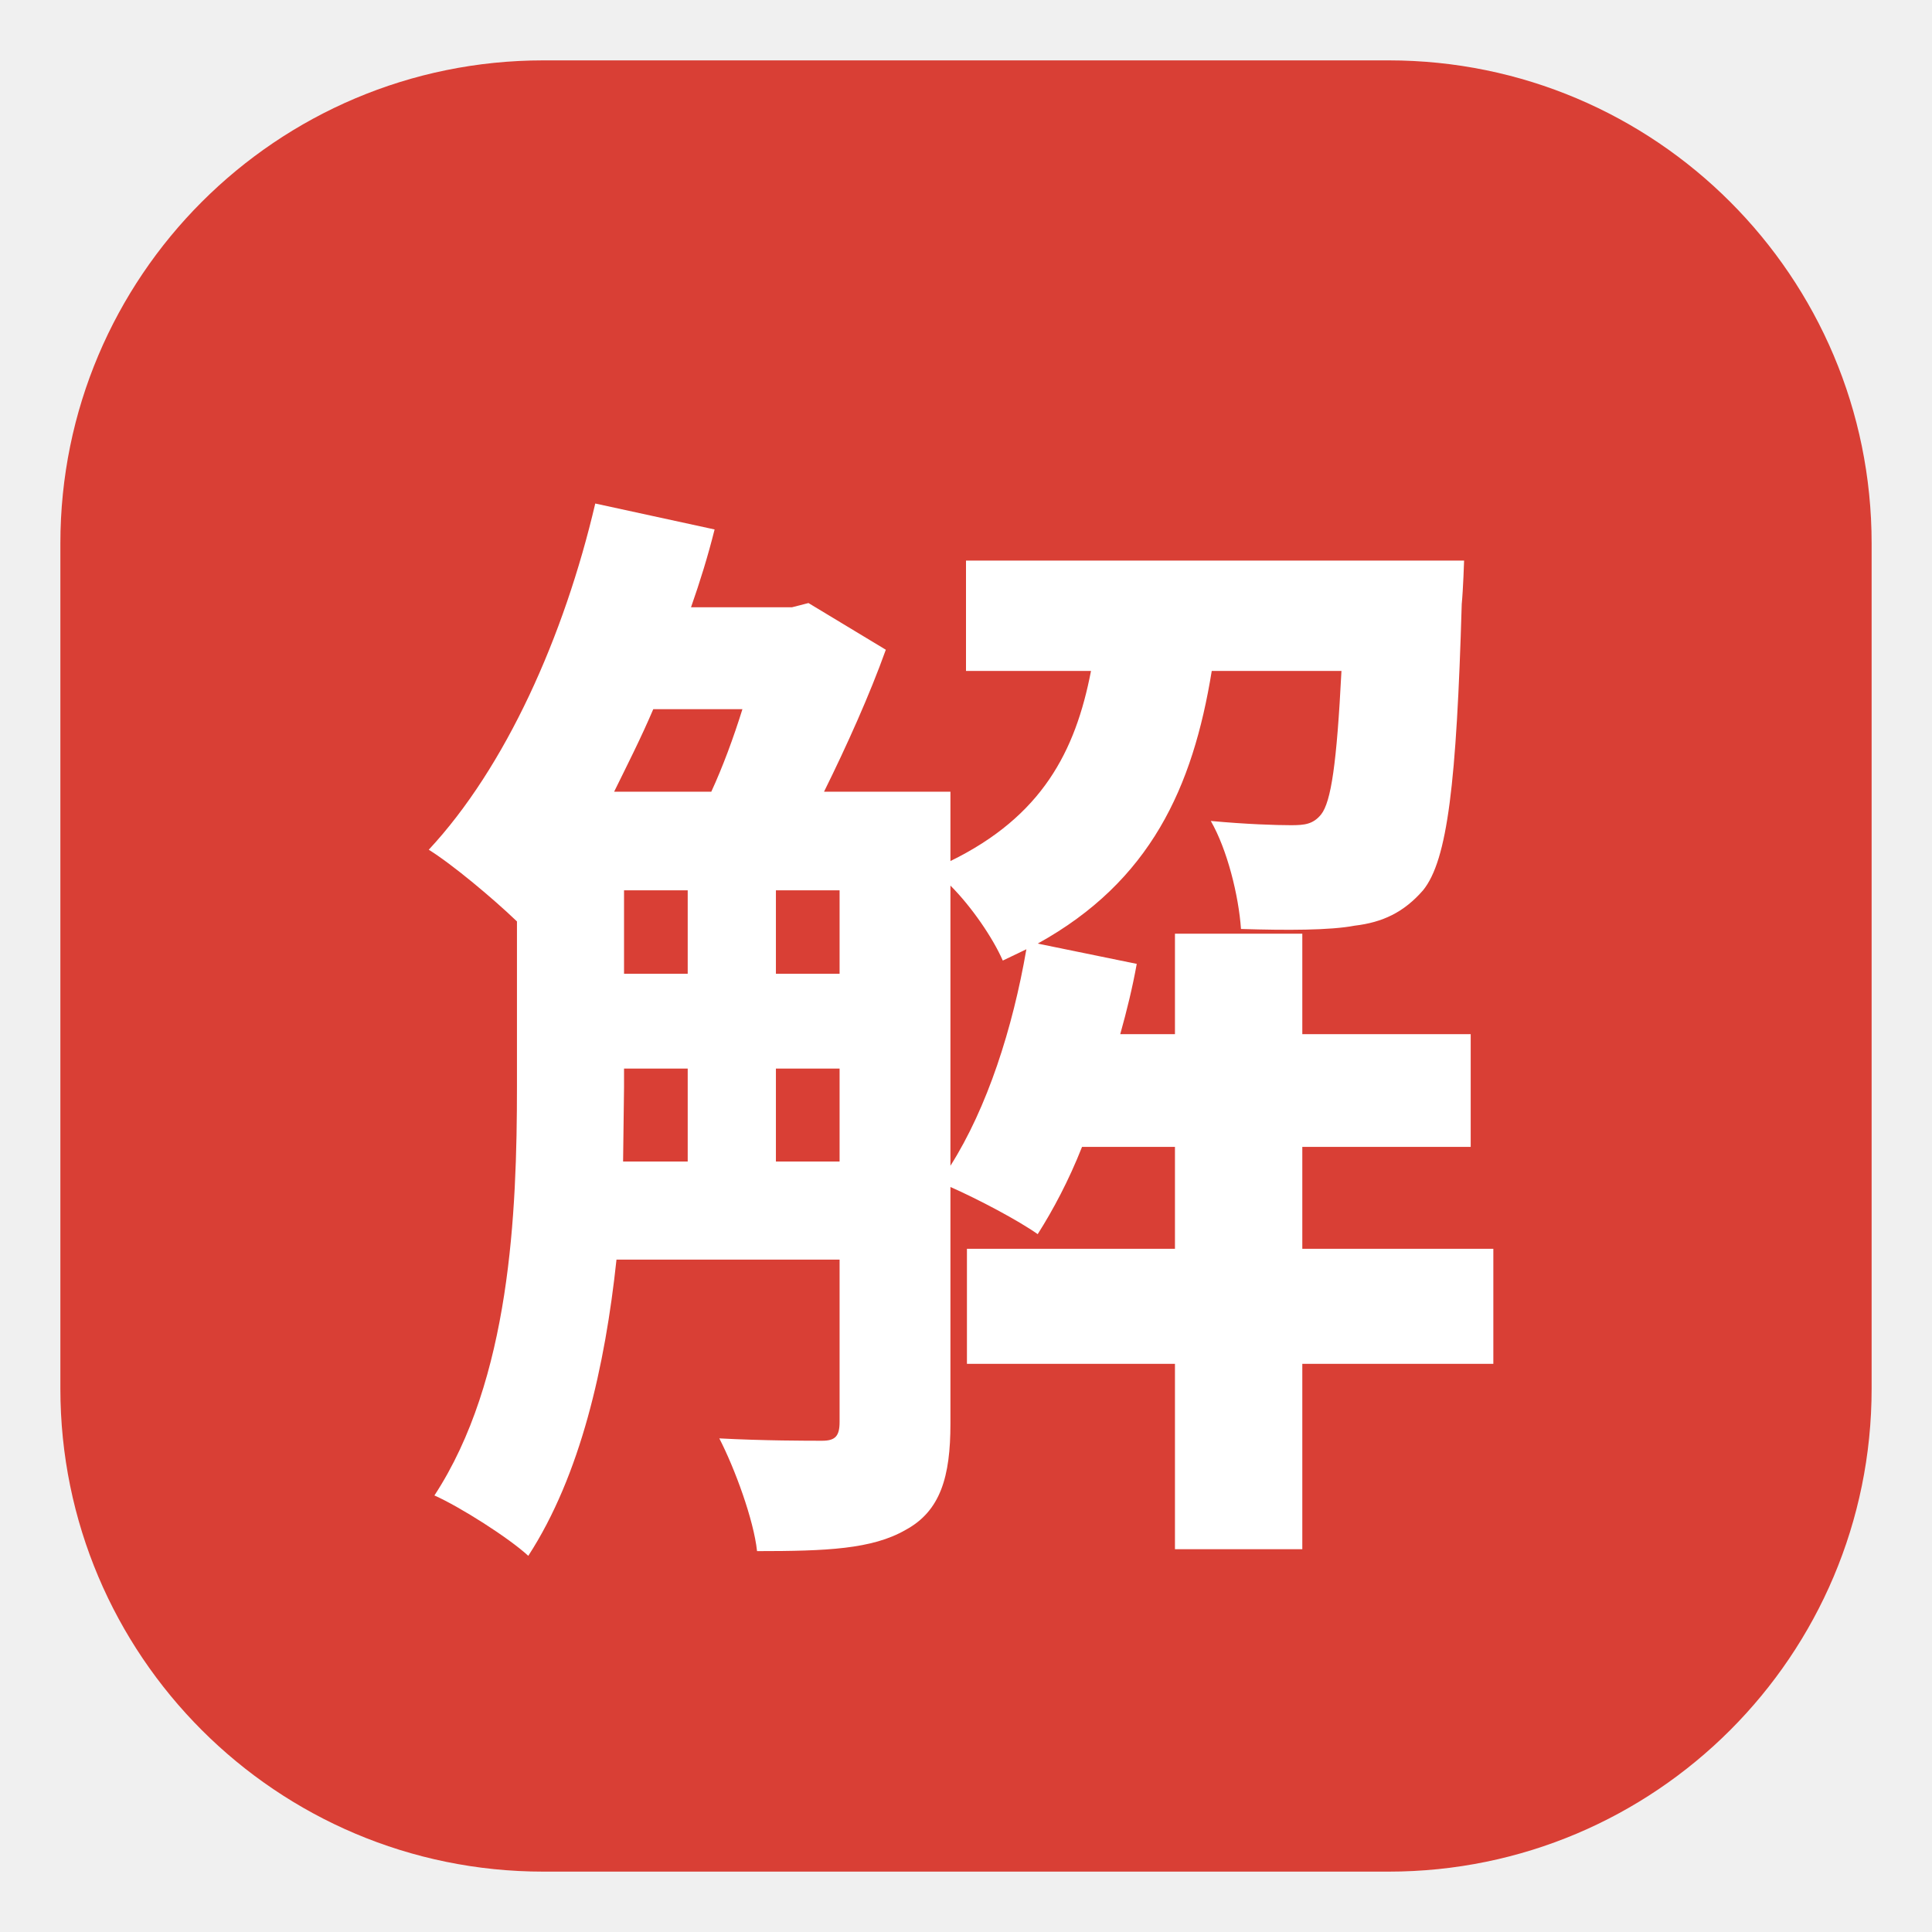
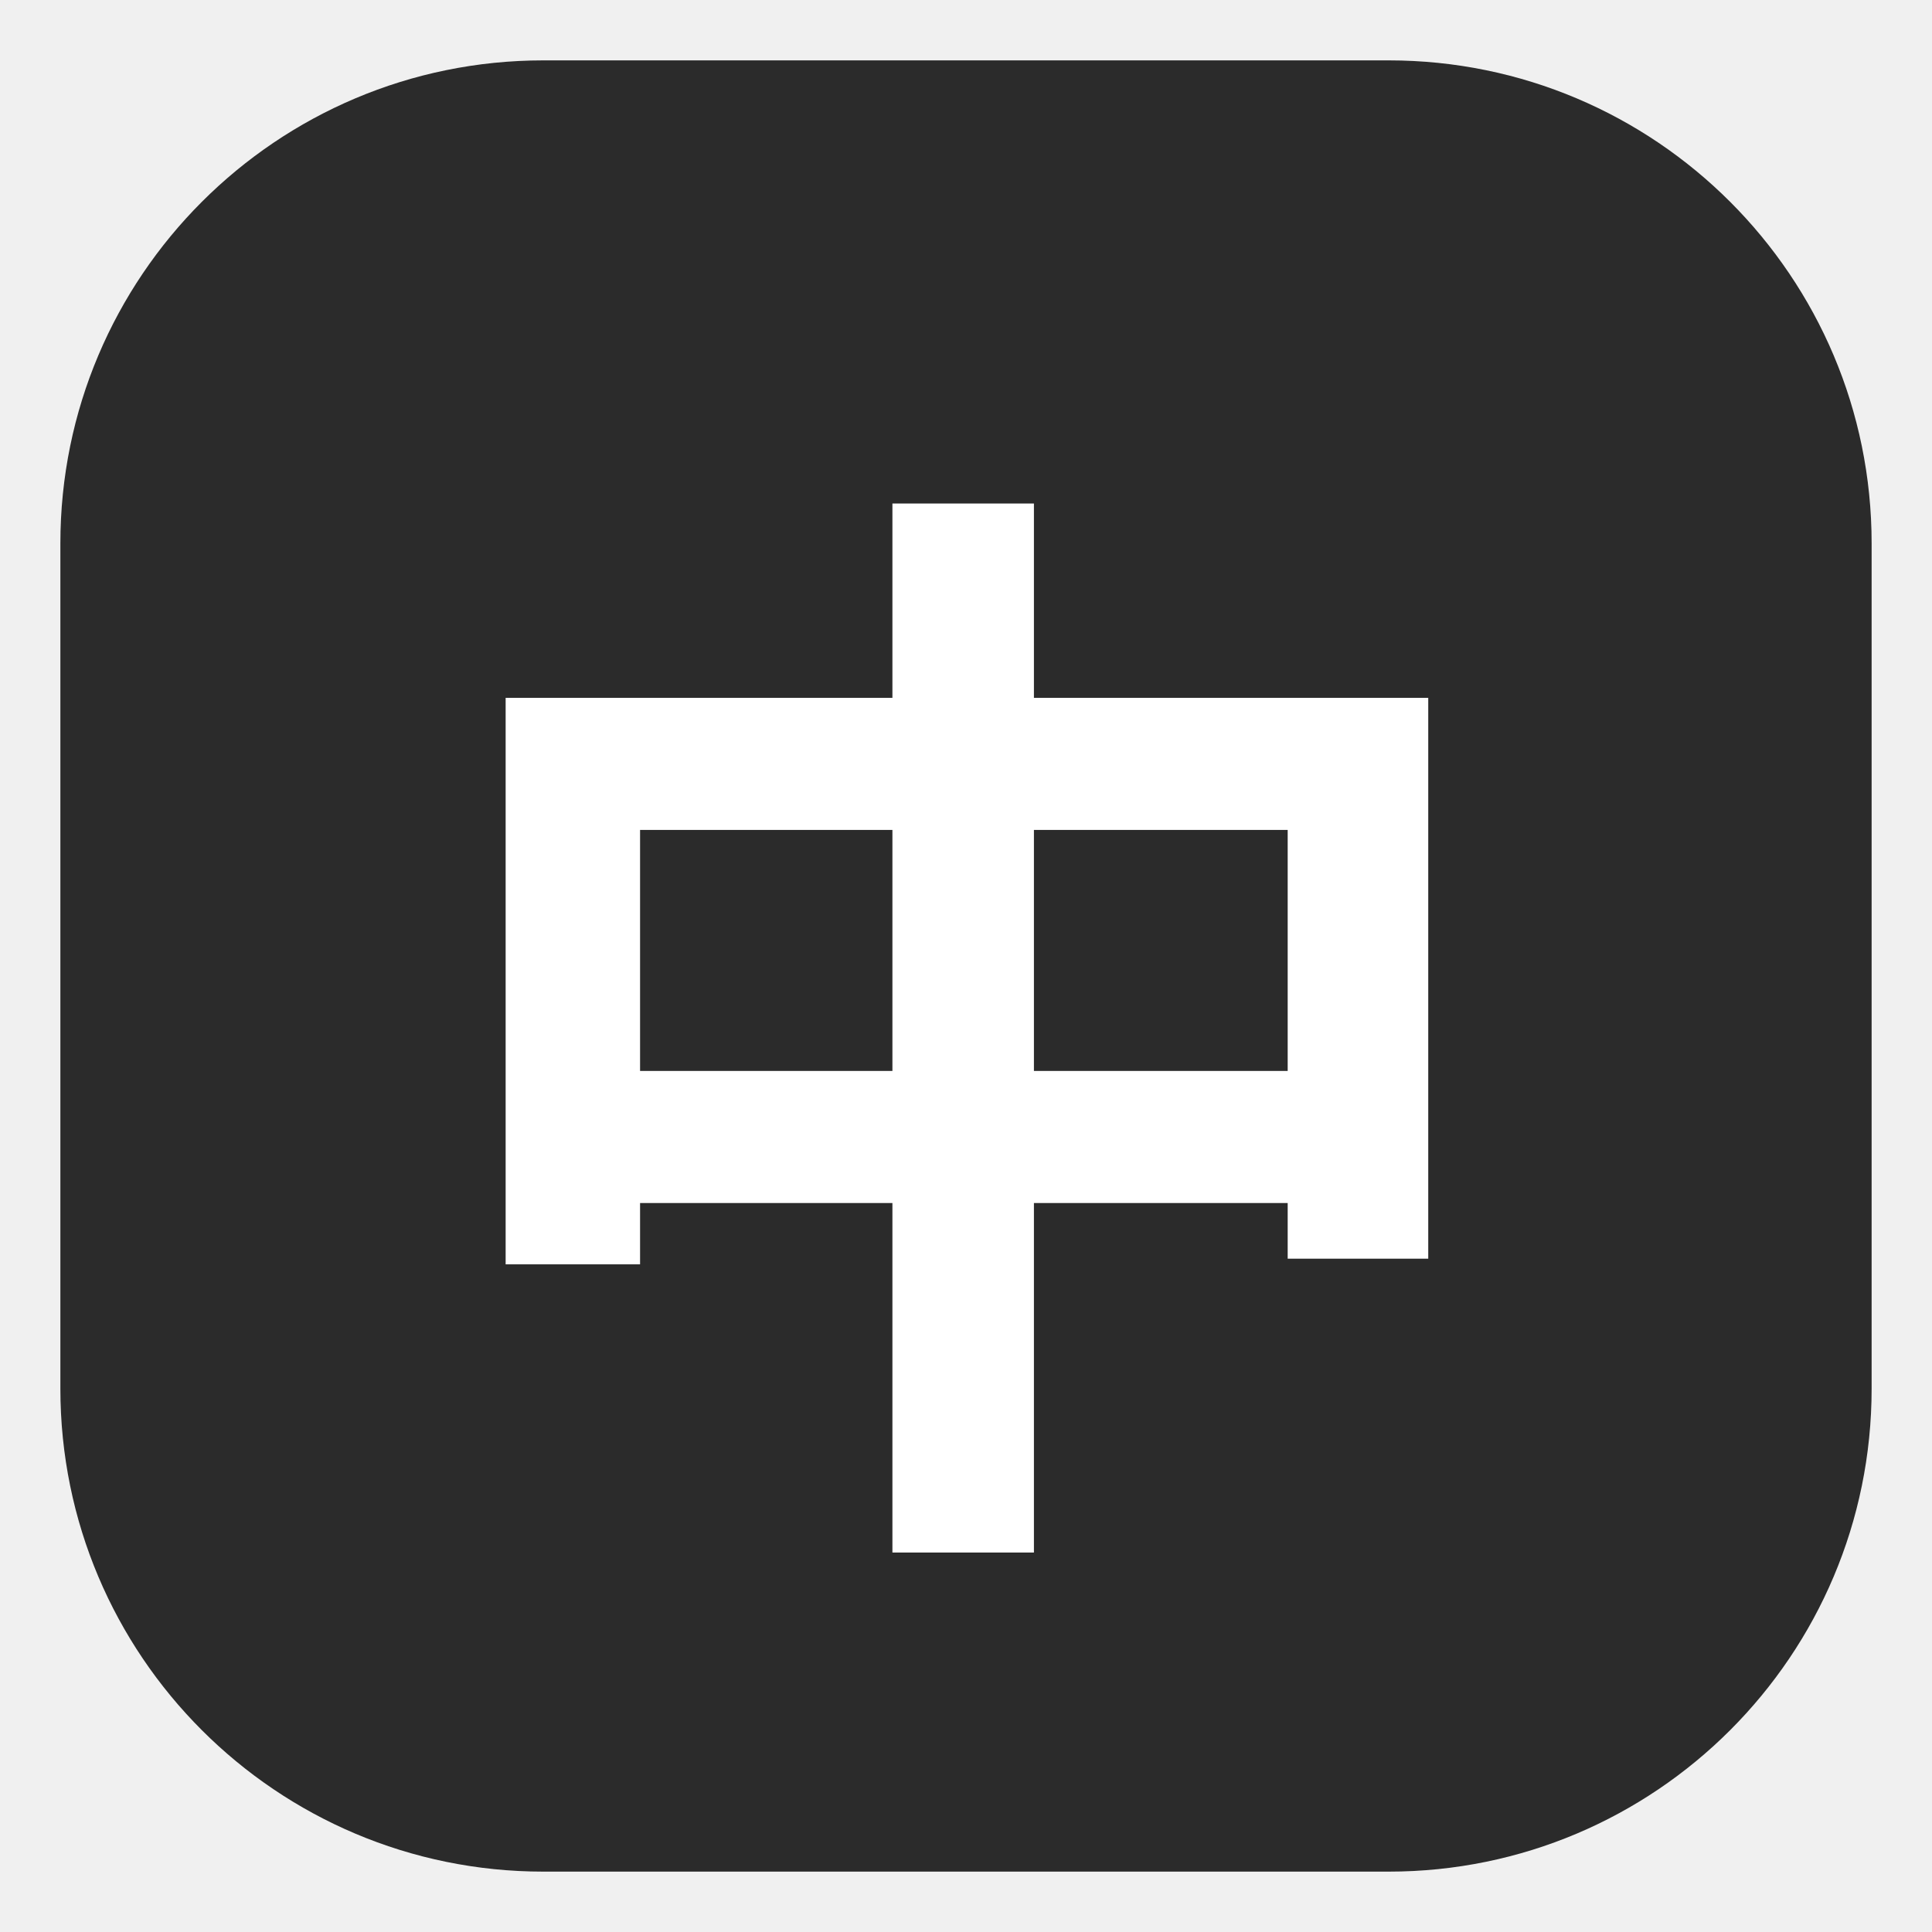
<svg xmlns="http://www.w3.org/2000/svg" viewBox="0 0 64 64">
-   <rect x="2" y="2" width="60" height="60" rx="16" fill="#D93F35" />
-   <text x="32" y="32" text-anchor="middle" dominant-baseline="central" font-family="'Noto Sans TC','Microsoft JhengHei UI',sans-serif" font-weight="700" font-size="37" fill="#fff">解</text>
+   <rect x="2" y="2" width="60" height="60" rx="16" fill="#2B2B2B" />
+   <text x="32" y="32" text-anchor="middle" dominant-baseline="central" font-family="'Noto Sans TC','Microsoft JhengHei UI',sans-serif" font-weight="700" font-size="37" fill="#fff">中</text>
</svg>
